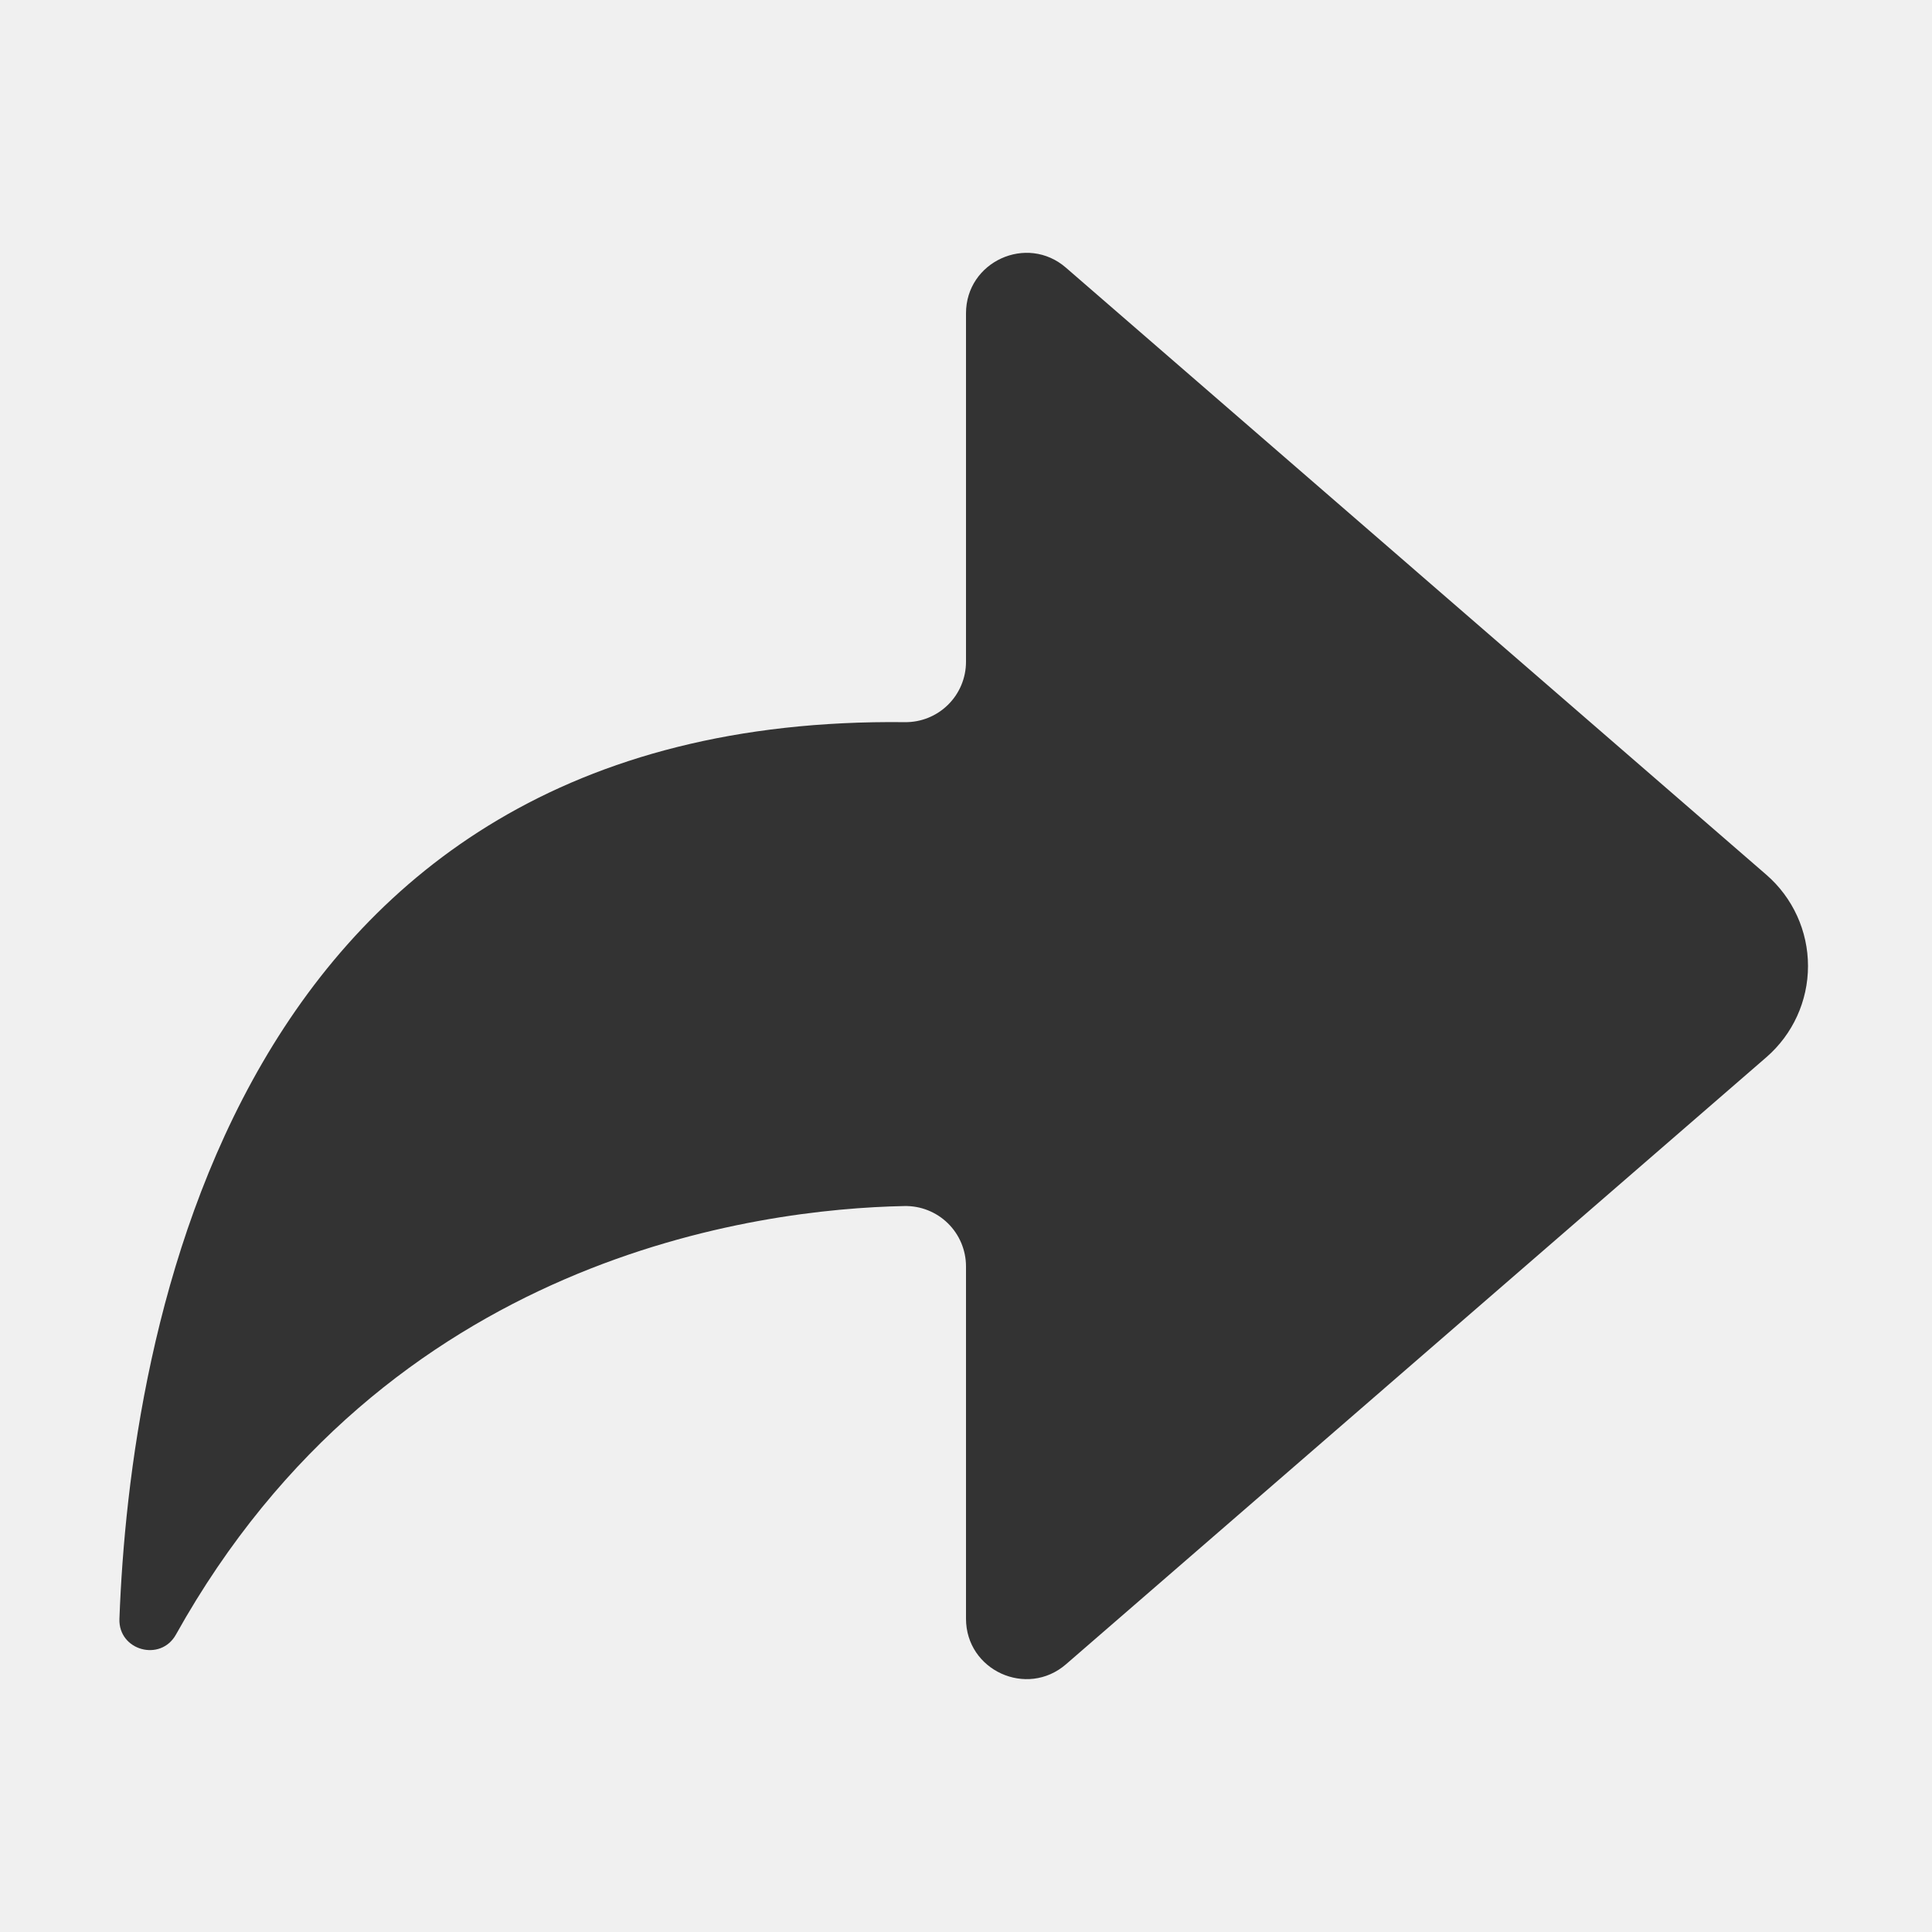
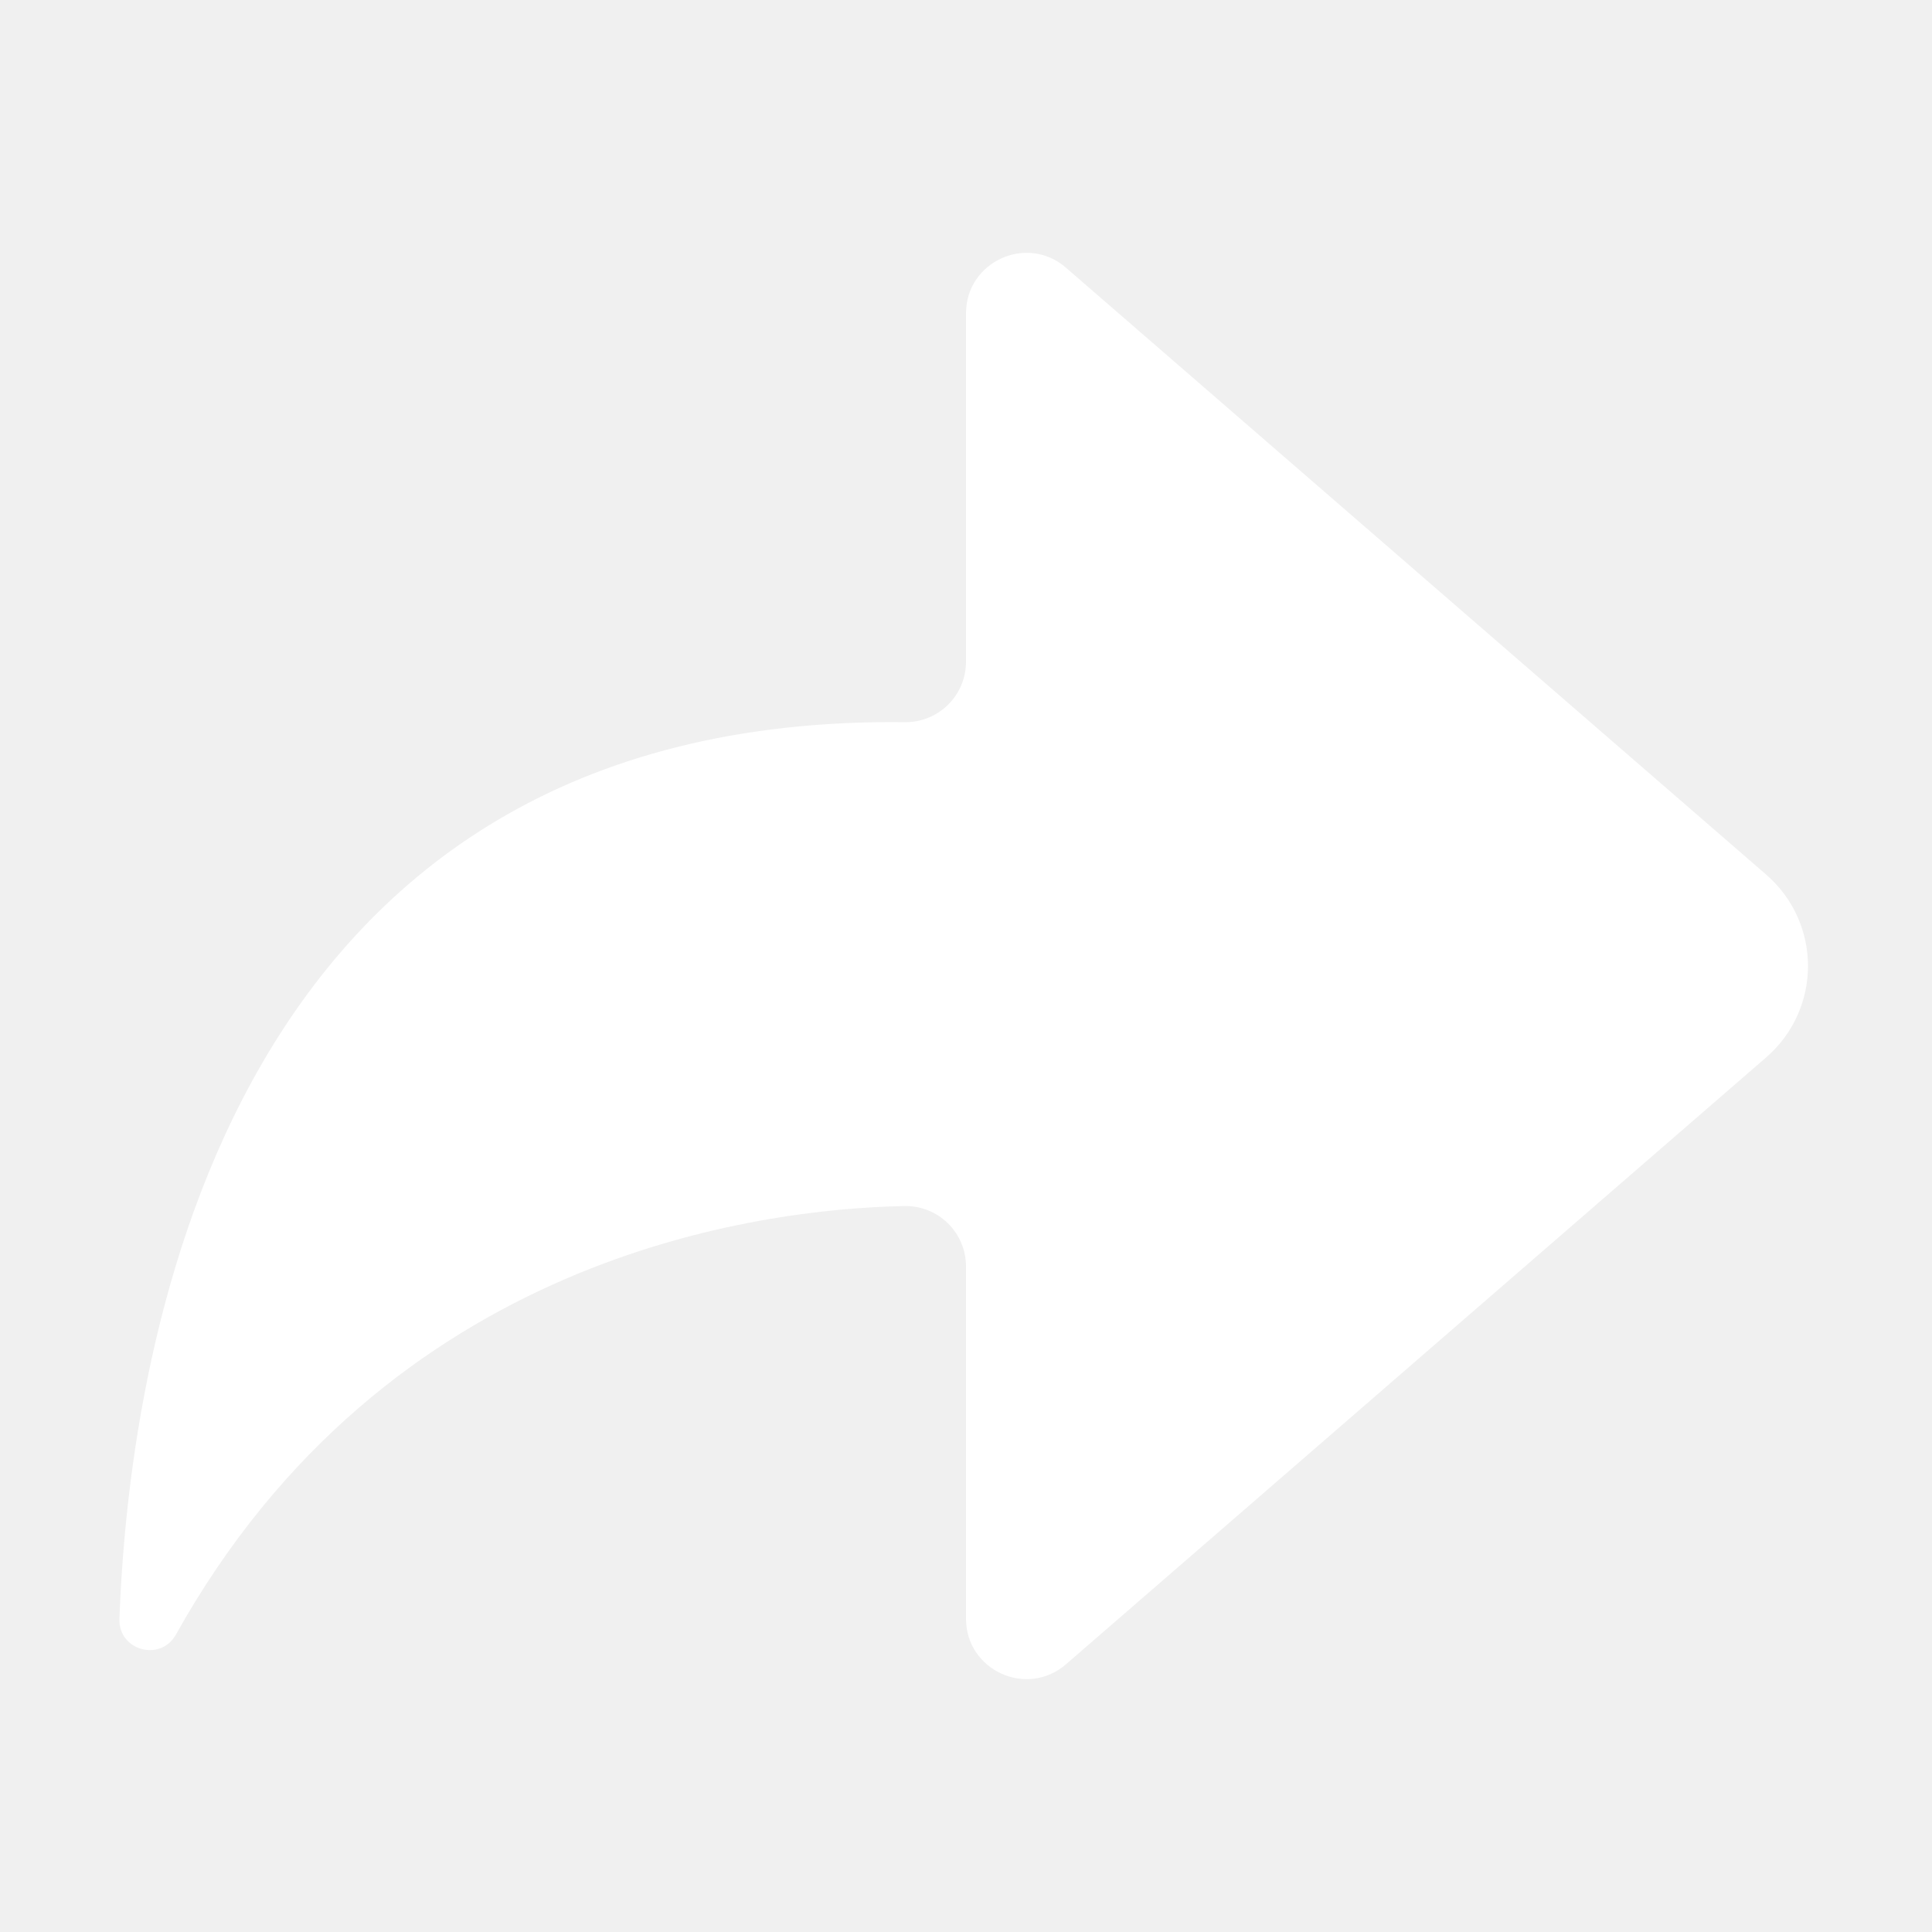
<svg xmlns="http://www.w3.org/2000/svg" t="1689528104801" class="icon" viewBox="0 0 1024 1024" version="1.1" p-id="53002" width="128" height="128">
-   <path d="M936.2 463.64L565 141.9c-20.72-18-53-3.24-53 24.18v184.68a32 32 0 0 1-32.44 32C121.15 378.64 68.81 709.85 63.3 858c-0.63 16.78 21.77 23 29.94 8.38 112-200.83 308.56-225.59 386.05-227.15a32 32 0 0 1 32.71 32v186.69c0 27.42 32.24 42.14 53 24.18l371.2-321.74a64 64 0 0 0 0-96.72z" fill="#333333" p-id="53003" />
+   <path d="M936.2 463.64L565 141.9c-20.72-18-53-3.24-53 24.18v184.68a32 32 0 0 1-32.44 32C121.15 378.64 68.81 709.85 63.3 858c-0.63 16.78 21.77 23 29.94 8.38 112-200.83 308.56-225.59 386.05-227.15a32 32 0 0 1 32.71 32v186.69c0 27.42 32.24 42.14 53 24.18l371.2-321.74a64 64 0 0 0 0-96.72z" fill="#fff" p-id="53003" />
</svg>
